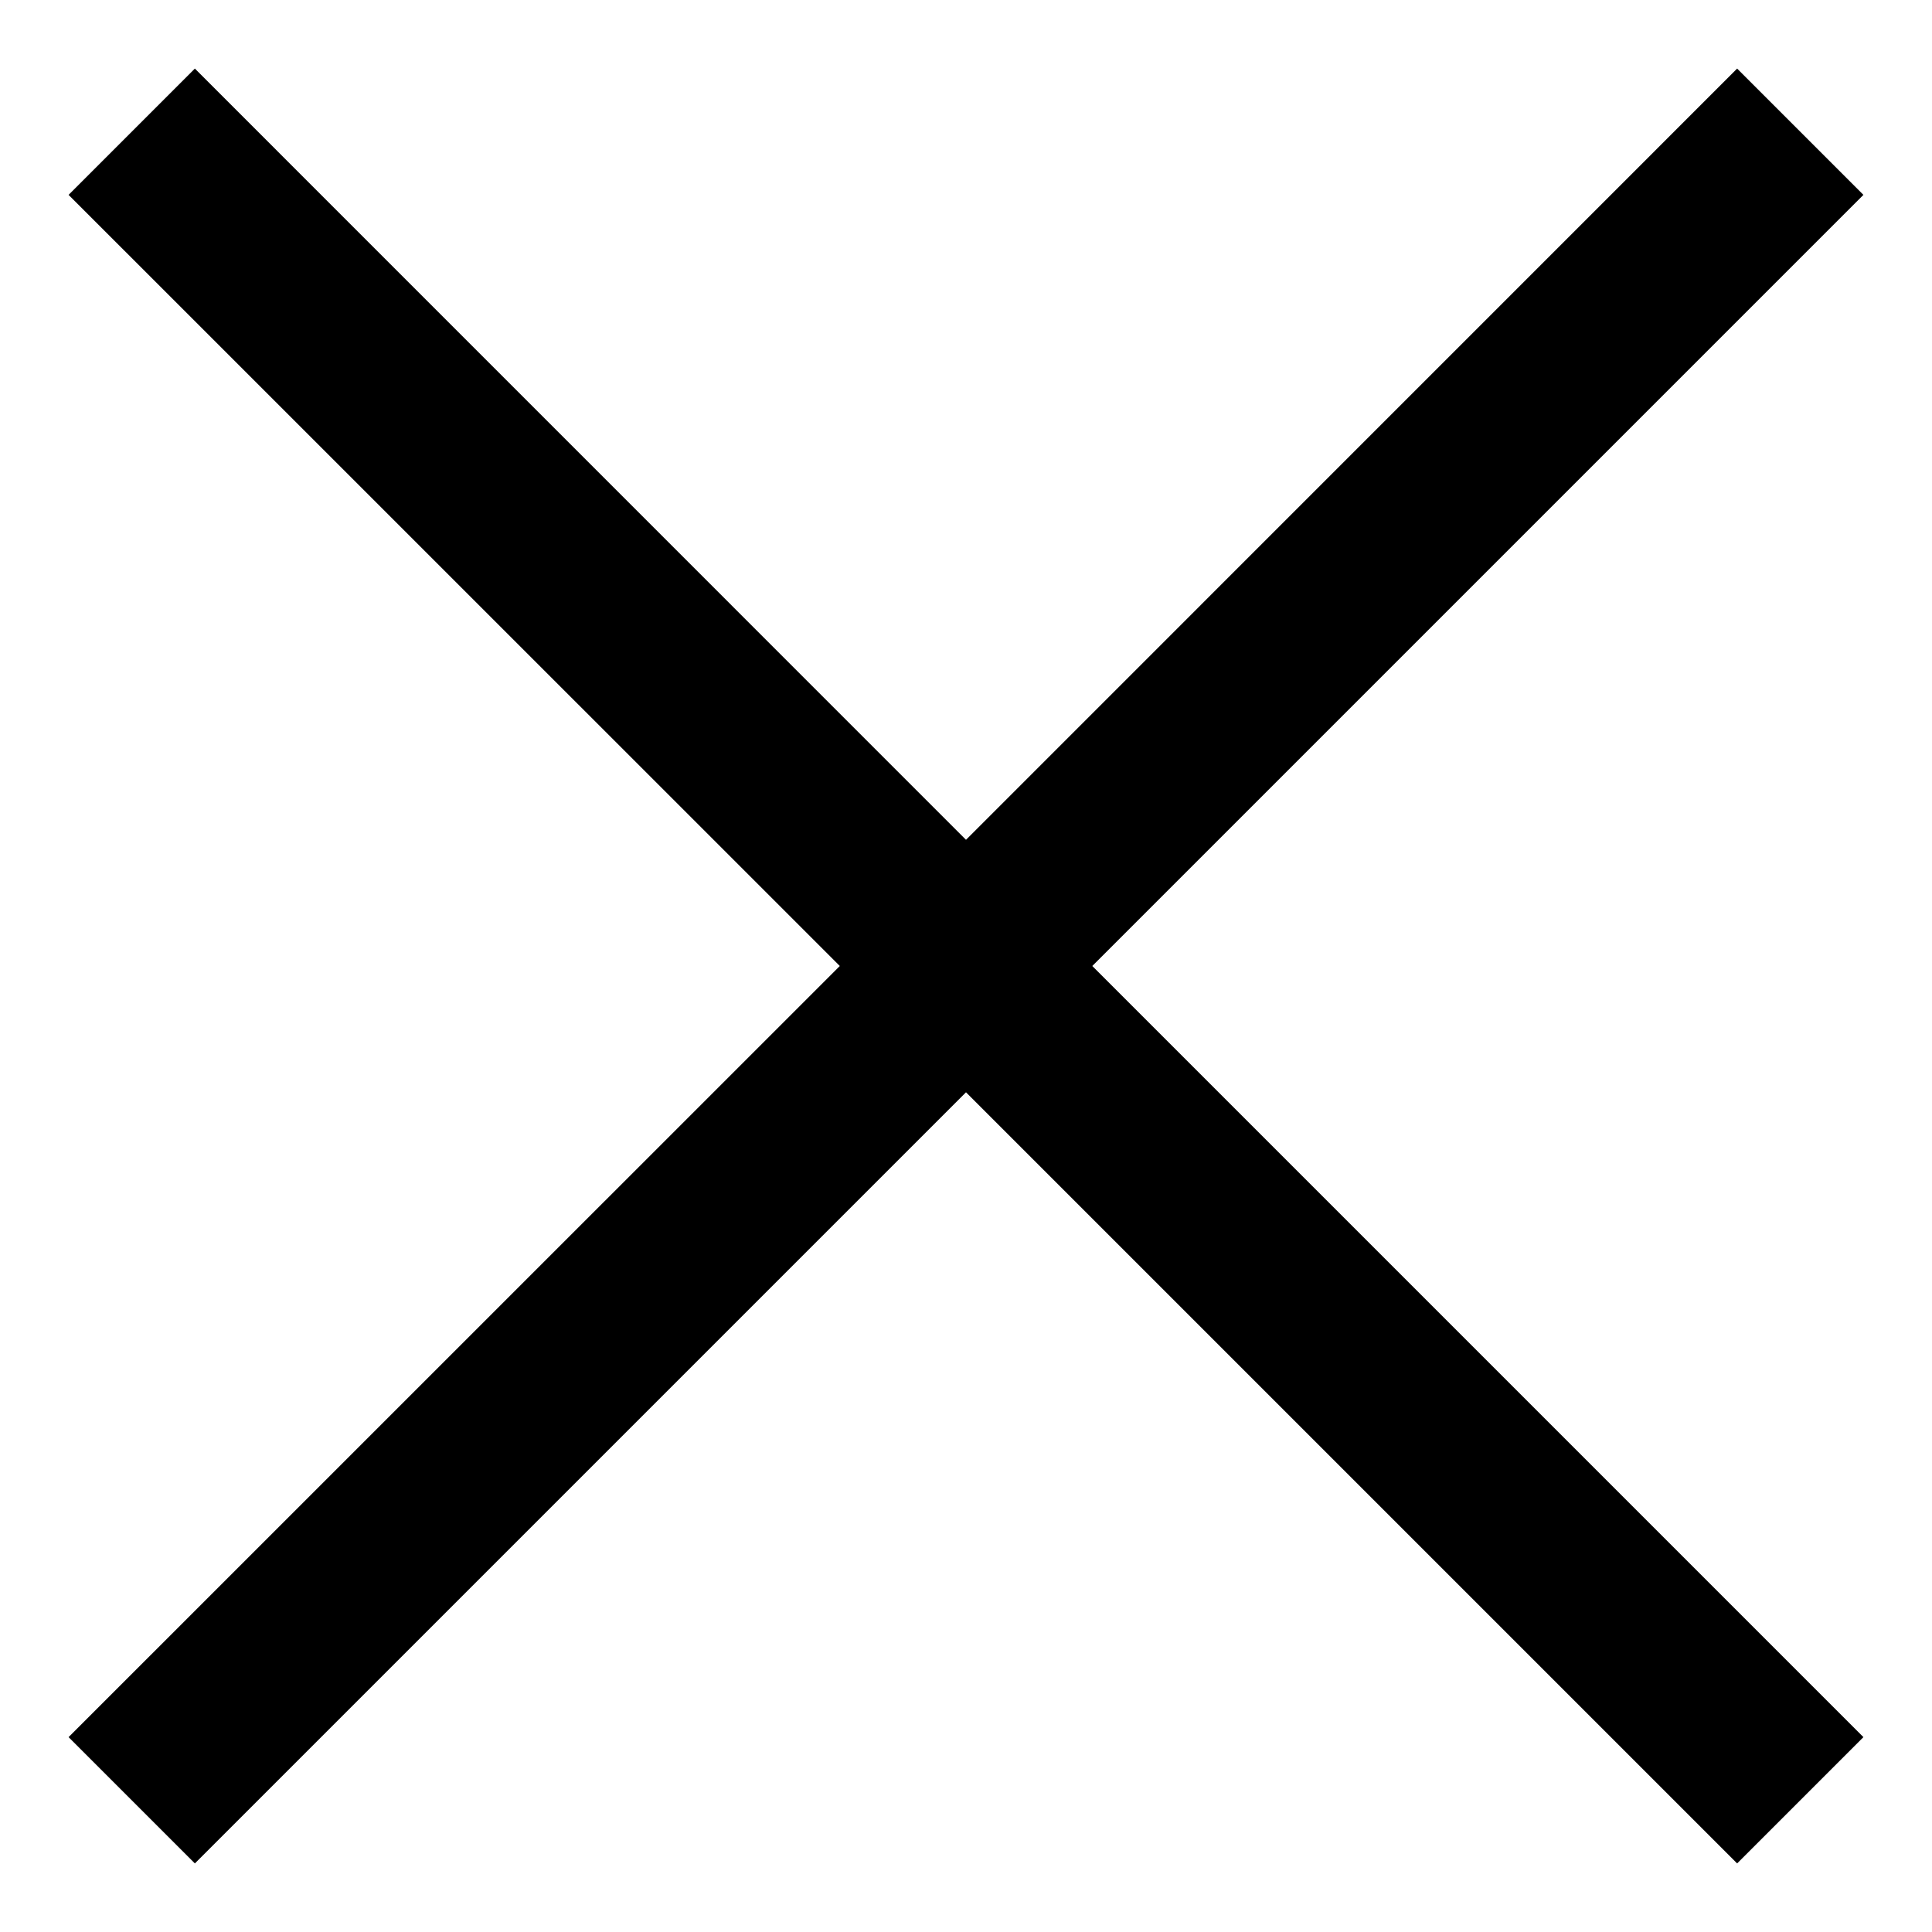
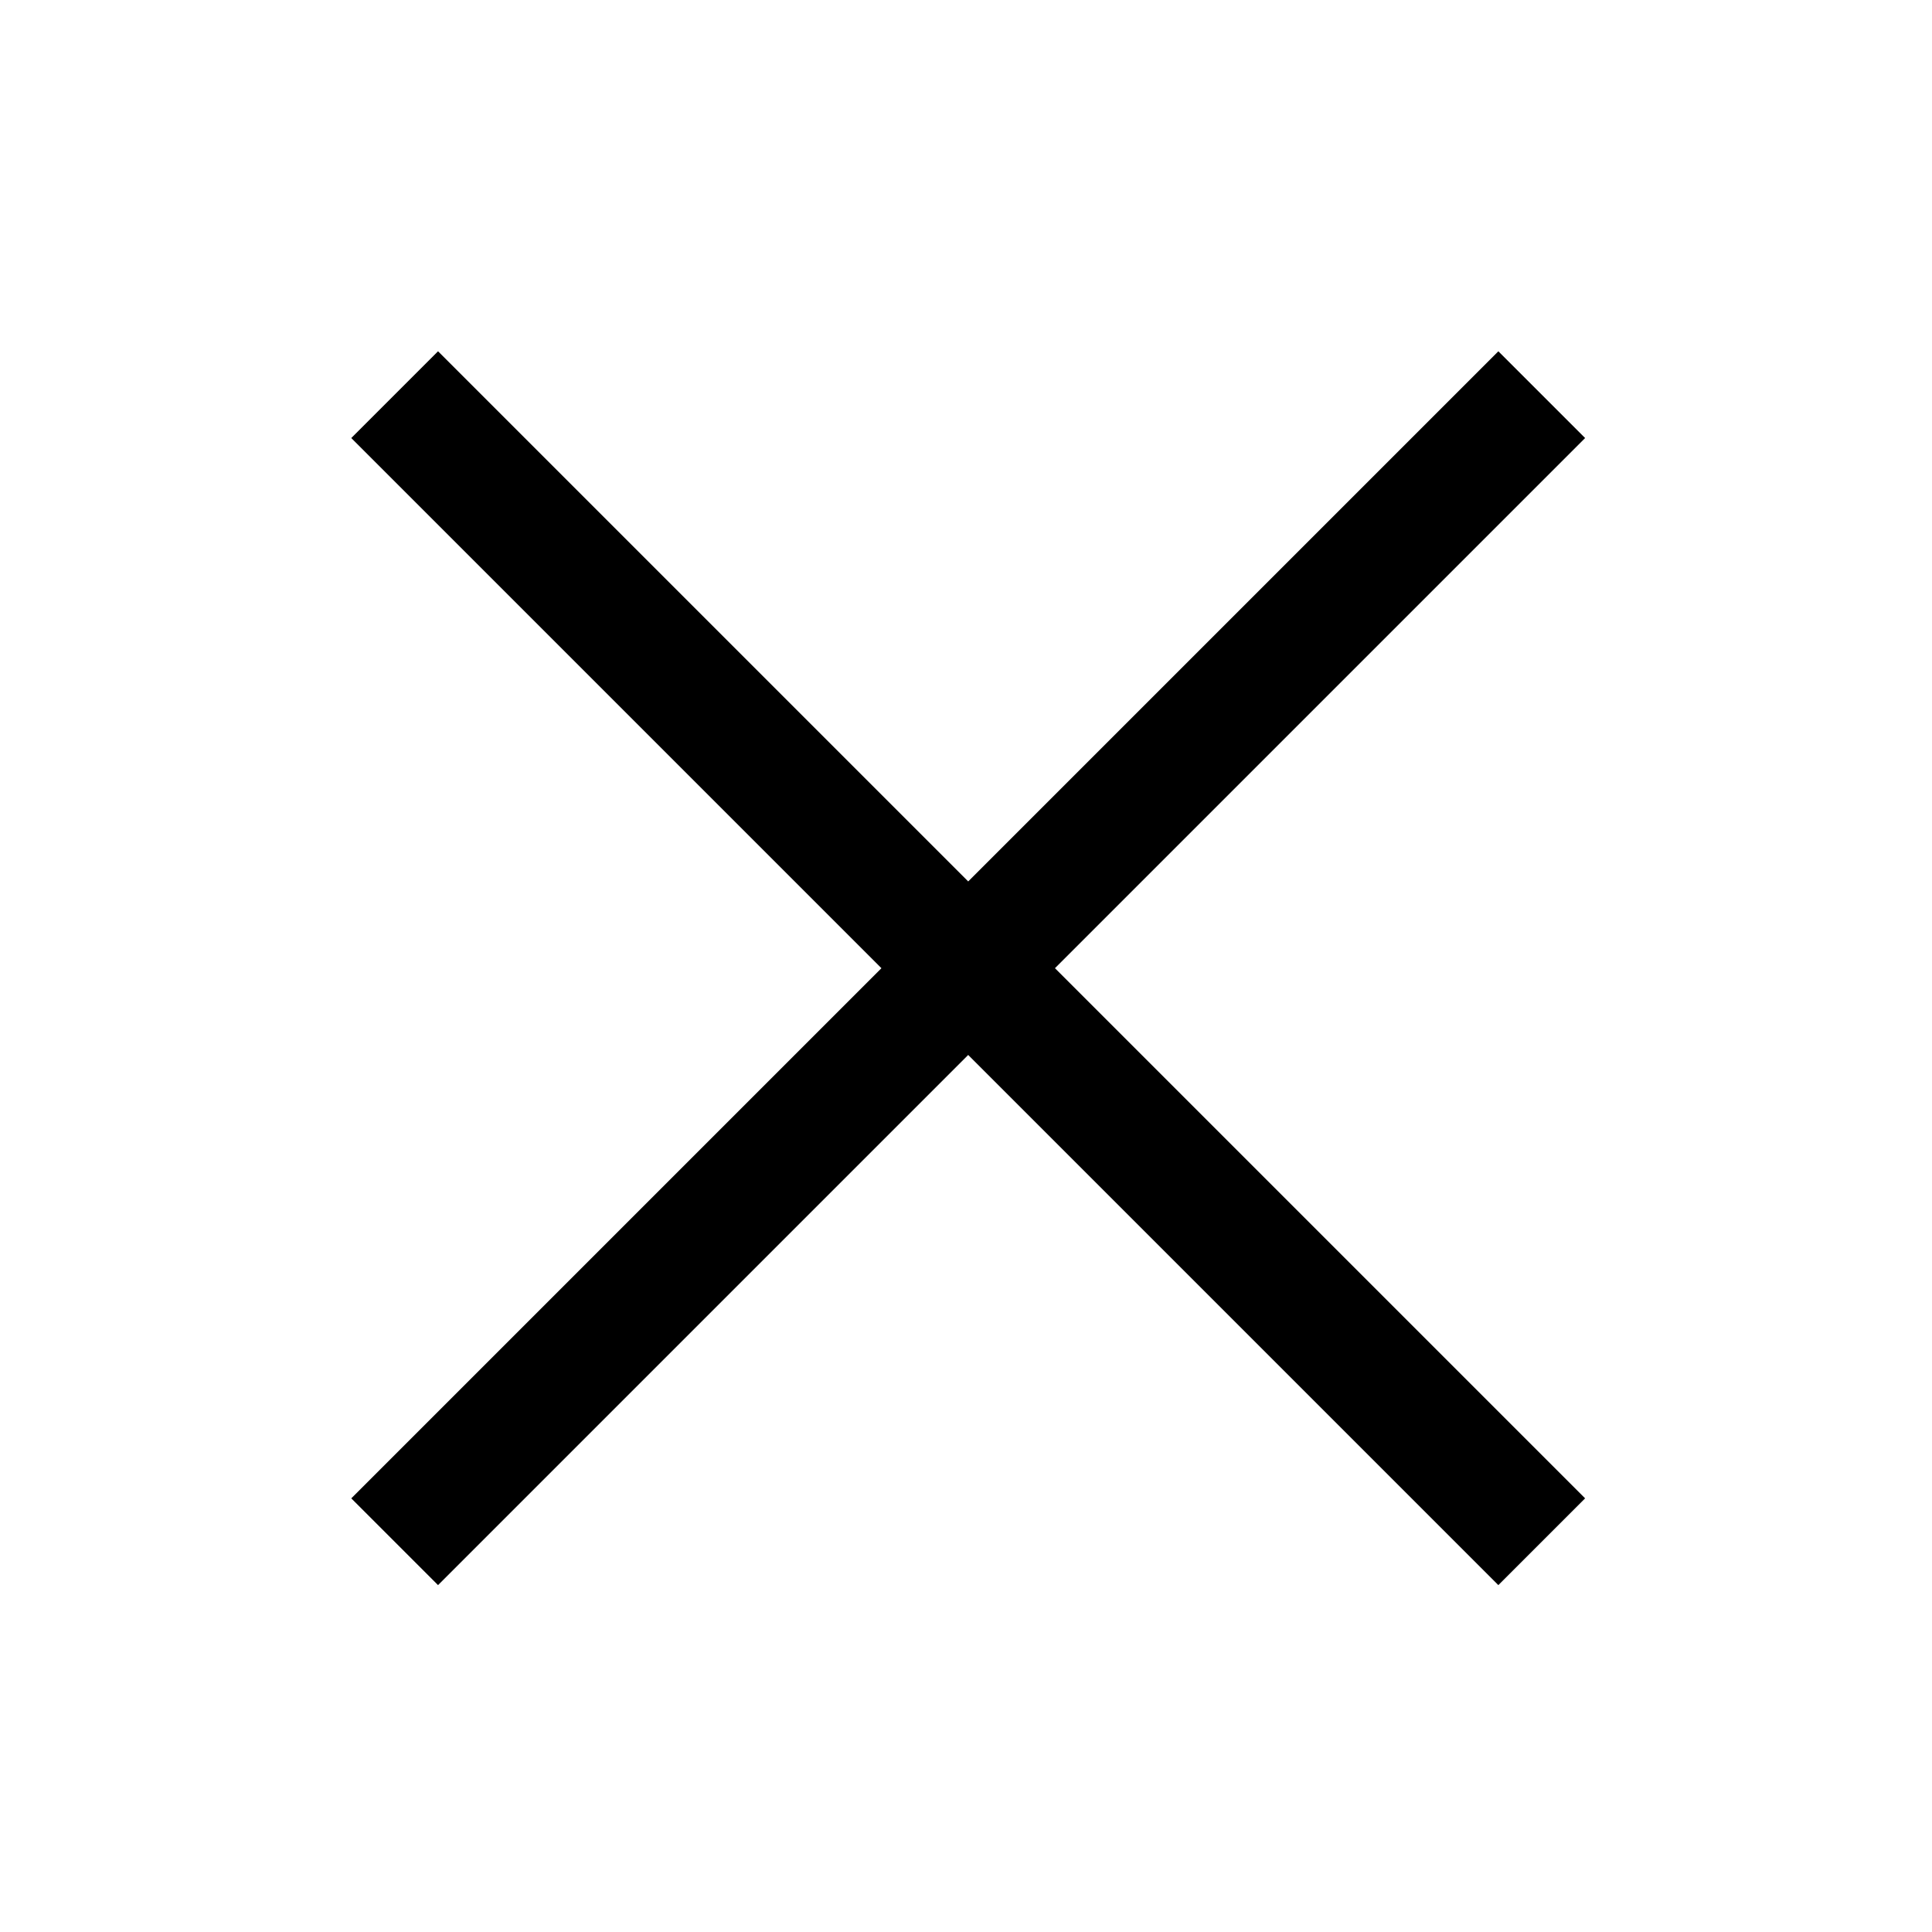
<svg xmlns="http://www.w3.org/2000/svg" width="22" height="22" viewBox="0 0 22 22">
-   <polygon points="2.219 .781 .781 2.219 9.563 11 .781 19.781 2.219 21.219 11 12.438 19.781 21.219 21.219 19.781 12.438 11 21.219 2.219 19.781 .781 11 9.563" />
+   <polygon points="4.988 4 4 4.988 10.037 11.025 4 17.062 4.988 18.05 11.025 12.013 17.062 18.05 18.05 17.062 12.013 11.025 18.05 4.988 17.062 4 11.025 10.037" />
</svg>
